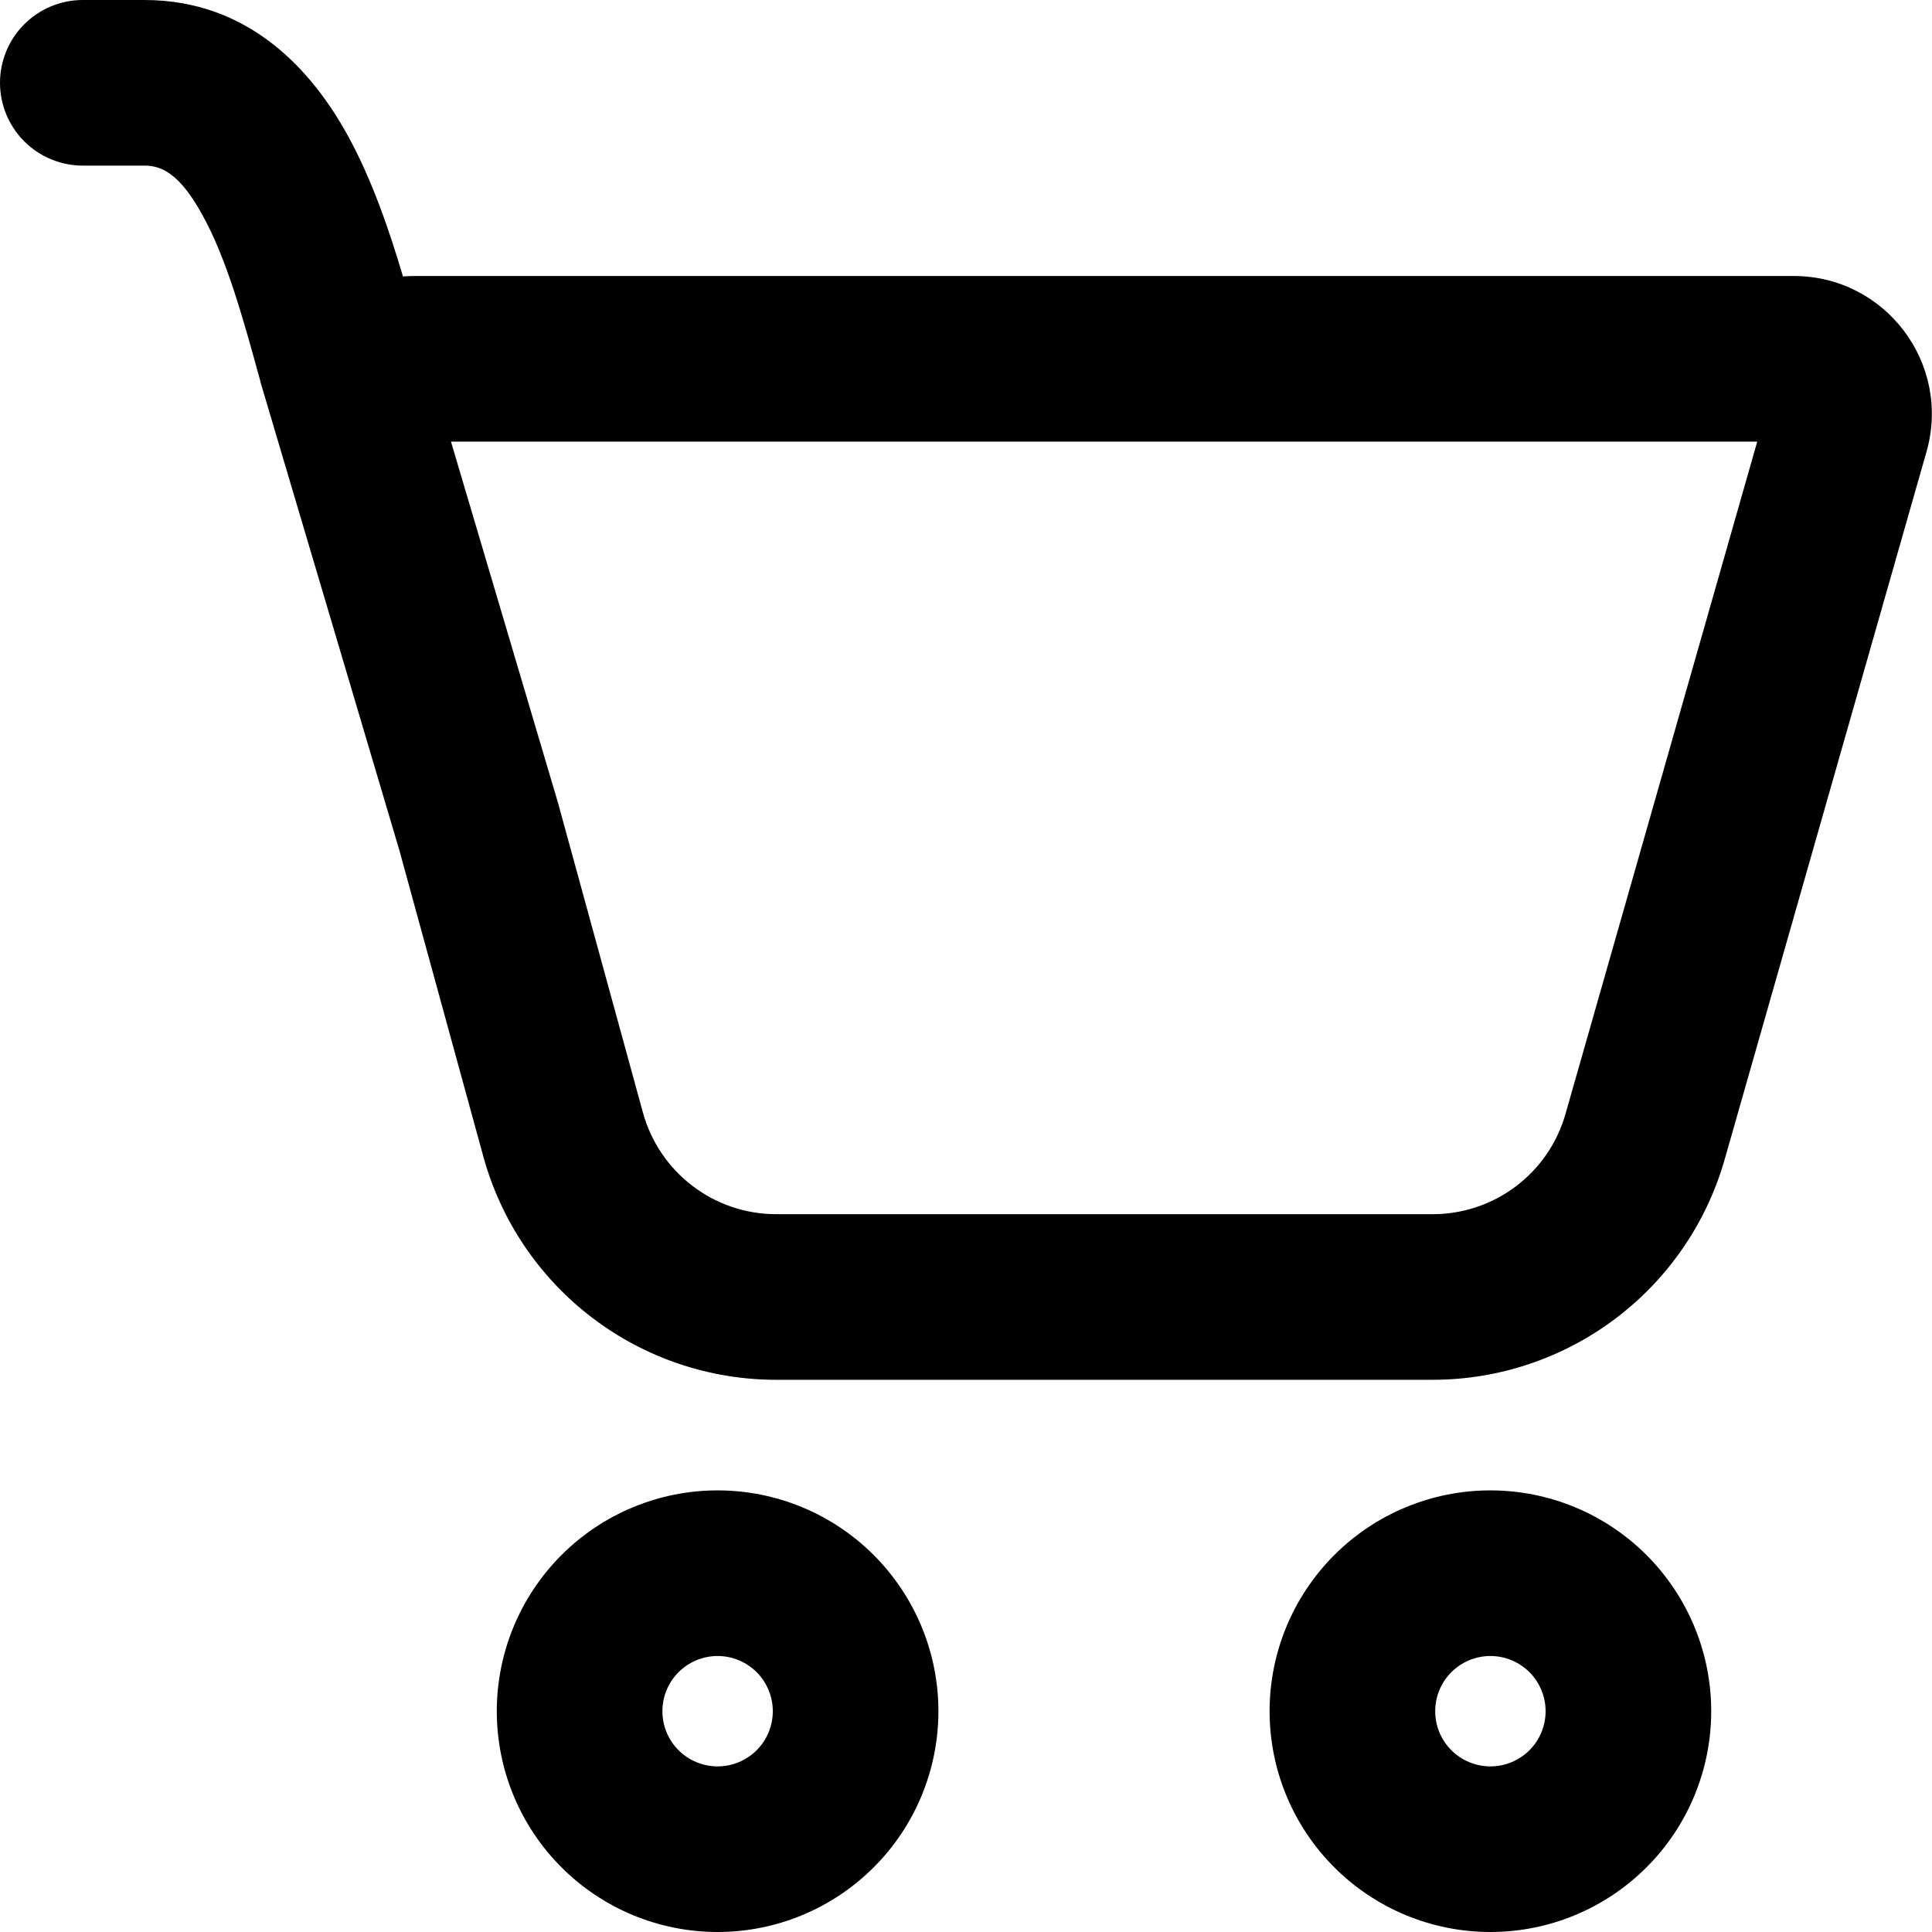
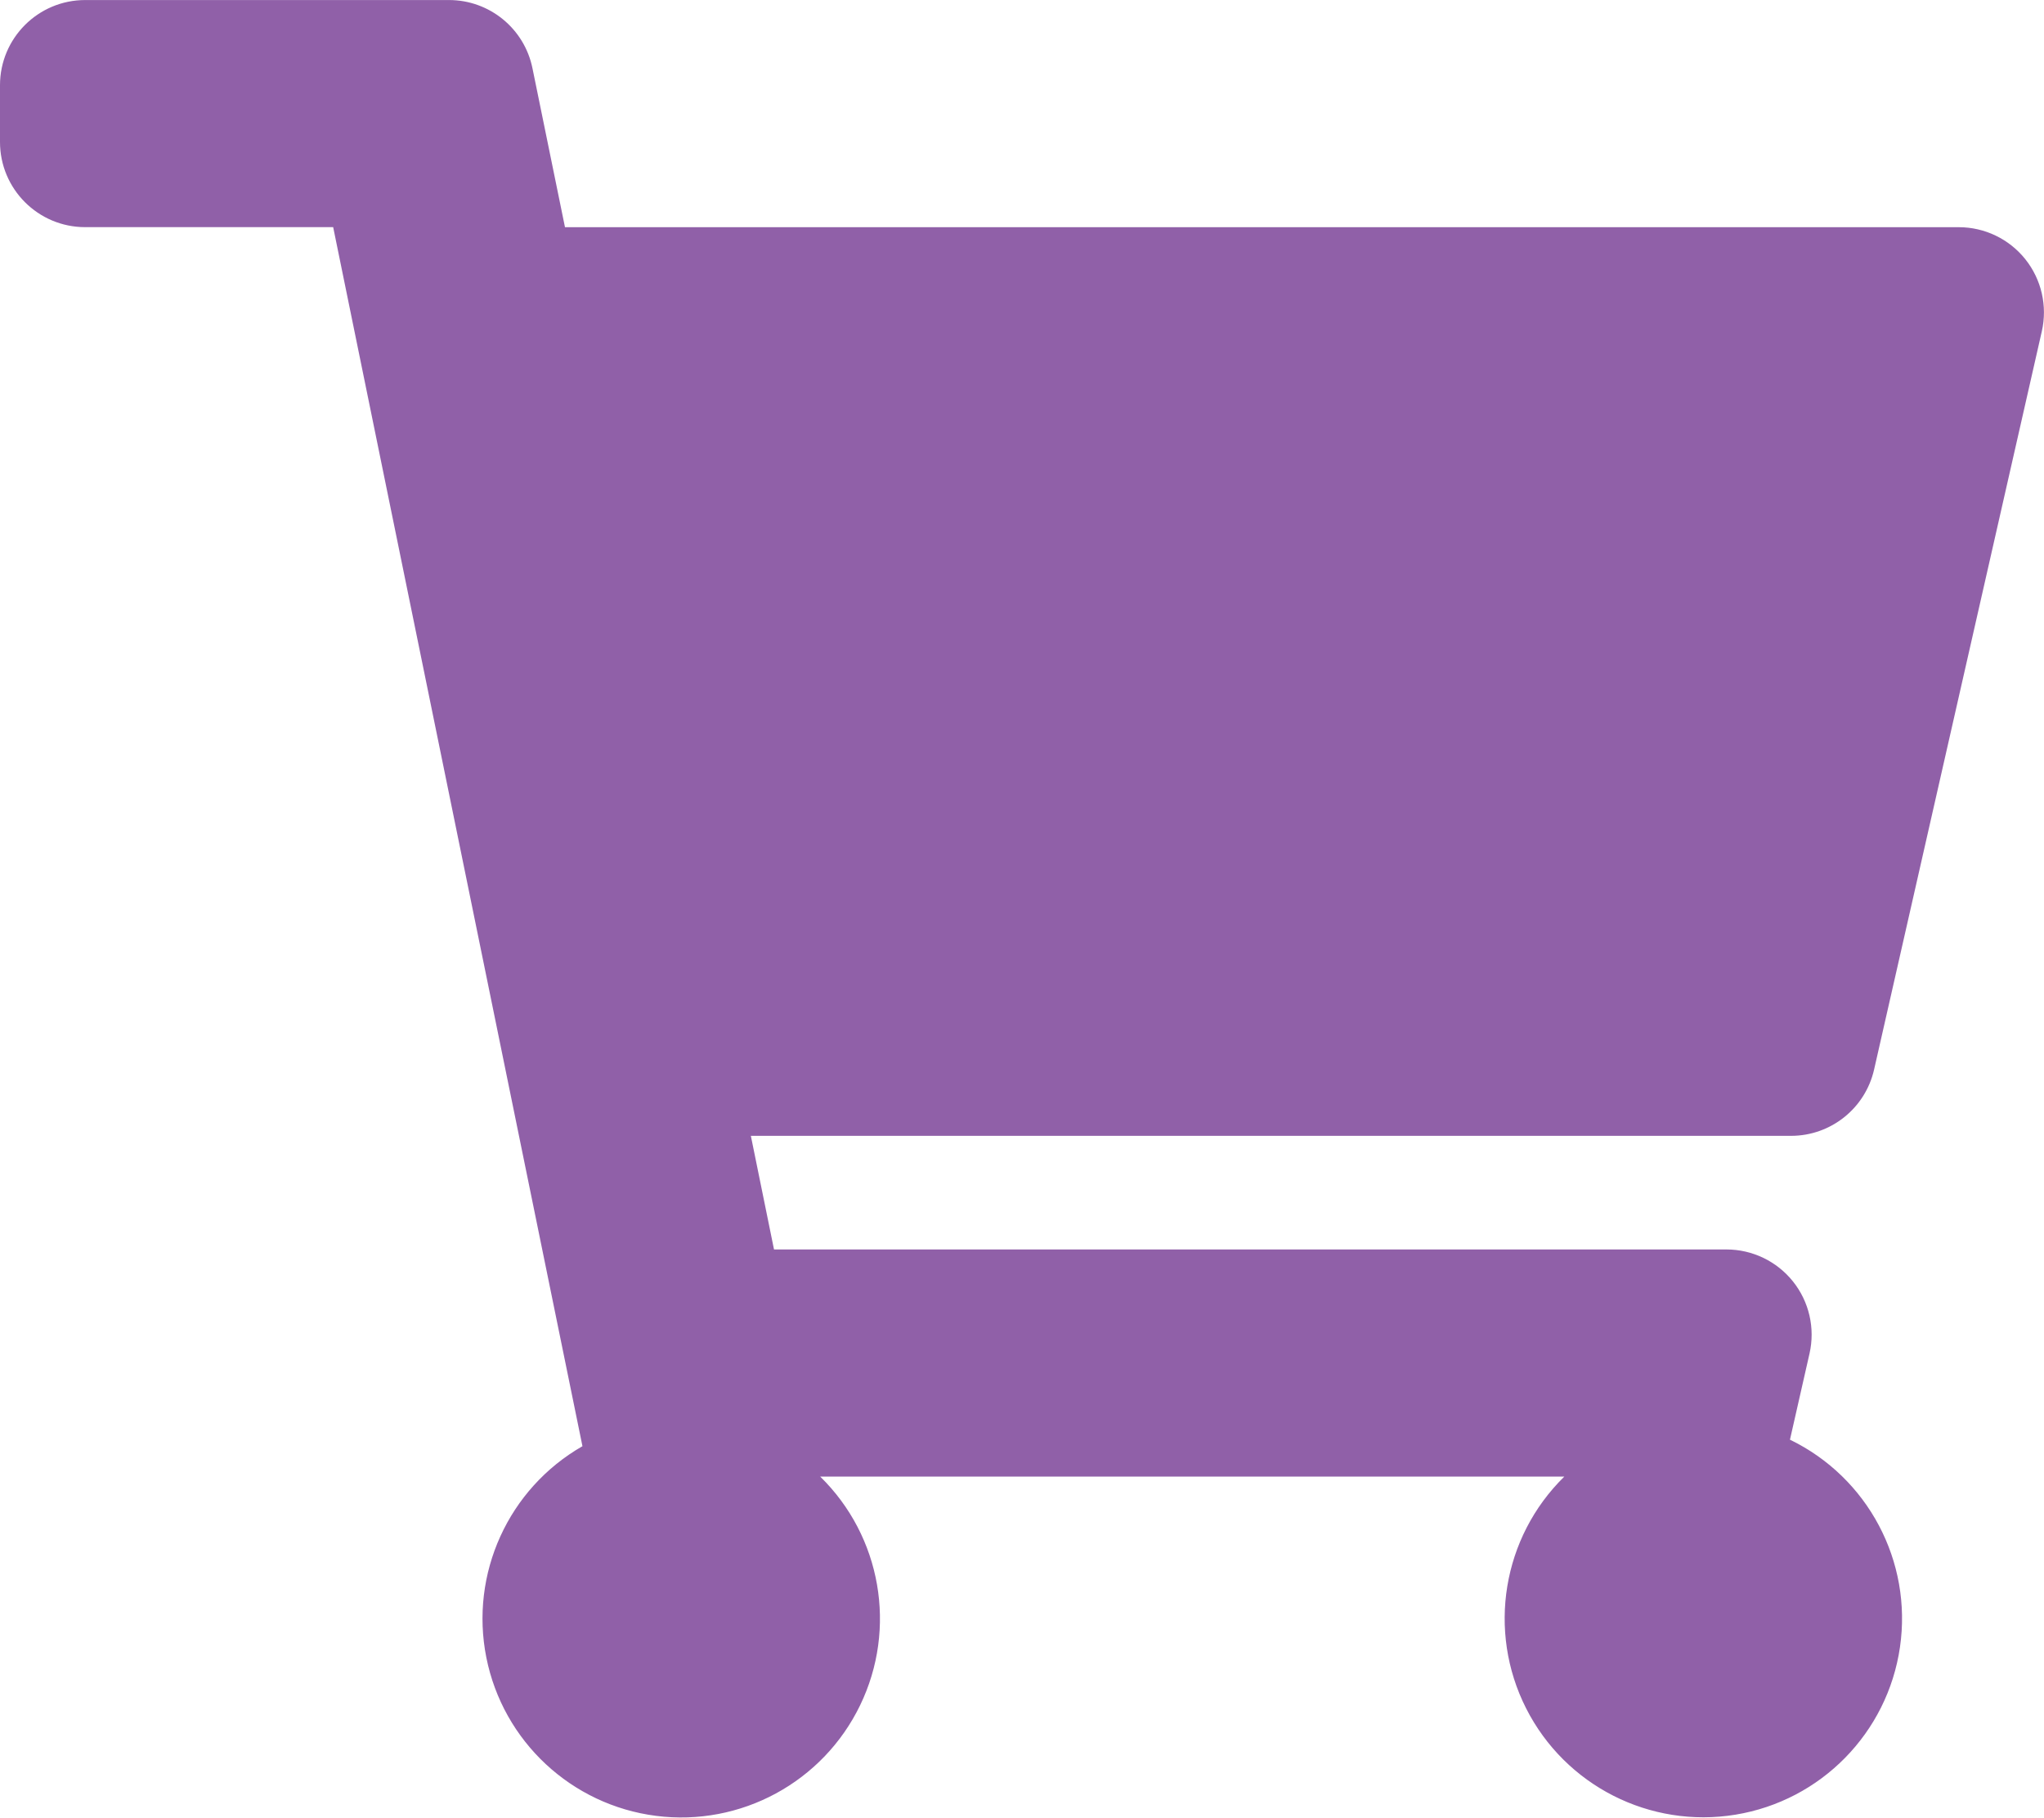
- <svg xmlns="http://www.w3.org/2000/svg" width="50" height="50" viewBox="0 0 50 50" fill="none">
-   <path d="M0 2.143C0 1.575 0.226 1.029 0.628 0.628C1.029 0.226 1.575 0 2.143 0H3.737C6.451 0 8.08 1.826 9.009 3.523C9.629 4.654 10.077 5.966 10.429 7.154C10.524 7.147 10.619 7.143 10.714 7.143H46.423C48.794 7.143 50.509 9.411 49.857 11.694L44.634 30.006C44.166 31.648 43.175 33.093 41.812 34.122C40.449 35.151 38.788 35.708 37.08 35.709H20.086C18.364 35.709 16.69 35.143 15.322 34.1C13.953 33.056 12.964 31.591 12.509 29.931L10.337 22.011L6.737 9.874L6.734 9.851C6.289 8.231 5.871 6.714 5.249 5.583C4.651 4.483 4.171 4.286 3.74 4.286H2.143C1.575 4.286 1.029 4.06 0.628 3.658C0.226 3.256 0 2.711 0 2.143ZM14.494 20.971L16.64 28.797C17.069 30.346 18.477 31.423 20.086 31.423H37.08C37.856 31.423 38.611 31.17 39.231 30.702C39.851 30.235 40.301 29.578 40.514 28.831L45.477 11.429H11.671L14.454 20.82L14.494 20.971Z" fill="black" />
-   <path d="M24.286 44.286C24.286 45.801 23.684 47.255 22.612 48.326C21.54 49.398 20.087 50 18.572 50C17.056 50 15.602 49.398 14.531 48.326C13.459 47.255 12.857 45.801 12.857 44.286C12.857 42.77 13.459 41.317 14.531 40.245C15.602 39.173 17.056 38.571 18.572 38.571C20.087 38.571 21.54 39.173 22.612 40.245C23.684 41.317 24.286 42.77 24.286 44.286ZM20 44.286C20 43.907 19.849 43.544 19.582 43.276C19.314 43.008 18.95 42.857 18.572 42.857C18.193 42.857 17.829 43.008 17.561 43.276C17.293 43.544 17.143 43.907 17.143 44.286C17.143 44.665 17.293 45.028 17.561 45.296C17.829 45.564 18.193 45.714 18.572 45.714C18.95 45.714 19.314 45.564 19.582 45.296C19.849 45.028 20 44.665 20 44.286Z" fill="black" />
-   <path d="M44.286 44.286C44.286 45.801 43.684 47.255 42.612 48.326C41.54 49.398 40.087 50 38.572 50C37.056 50 35.602 49.398 34.531 48.326C33.459 47.255 32.857 45.801 32.857 44.286C32.857 42.77 33.459 41.317 34.531 40.245C35.602 39.173 37.056 38.571 38.572 38.571C40.087 38.571 41.54 39.173 42.612 40.245C43.684 41.317 44.286 42.77 44.286 44.286ZM40 44.286C40 43.907 39.849 43.544 39.582 43.276C39.314 43.008 38.95 42.857 38.572 42.857C38.193 42.857 37.829 43.008 37.561 43.276C37.293 43.544 37.143 43.907 37.143 44.286C37.143 44.665 37.293 45.028 37.561 45.296C37.829 45.564 38.193 45.714 38.572 45.714C38.95 45.714 39.314 45.564 39.582 45.296C39.849 45.028 40 44.665 40 44.286Z" fill="black" />
+ <svg xmlns="http://www.w3.org/2000/svg" width="49" height="43.556" viewBox="0 0 49 43.556">
+   <path id="Icon_awesome-shopping-cart" data-name="Icon awesome-shopping-cart" d="M44.927,25.633,48.948,7.939a2.042,2.042,0,0,0-1.991-2.494H13.544l-.78-3.812a2.042,2.042,0,0,0-2-1.632H2.042A2.042,2.042,0,0,0,0,2.042V3.4A2.042,2.042,0,0,0,2.042,5.444H7.987L13.963,34.66a4.764,4.764,0,1,0,5.7.729H37.5a4.763,4.763,0,1,0,5.41-.885l.469-2.065a2.042,2.042,0,0,0-1.991-2.494H18.555L18,27.222H42.936A2.042,2.042,0,0,0,44.927,25.633Z" fill="#9060a8" />
</svg>
